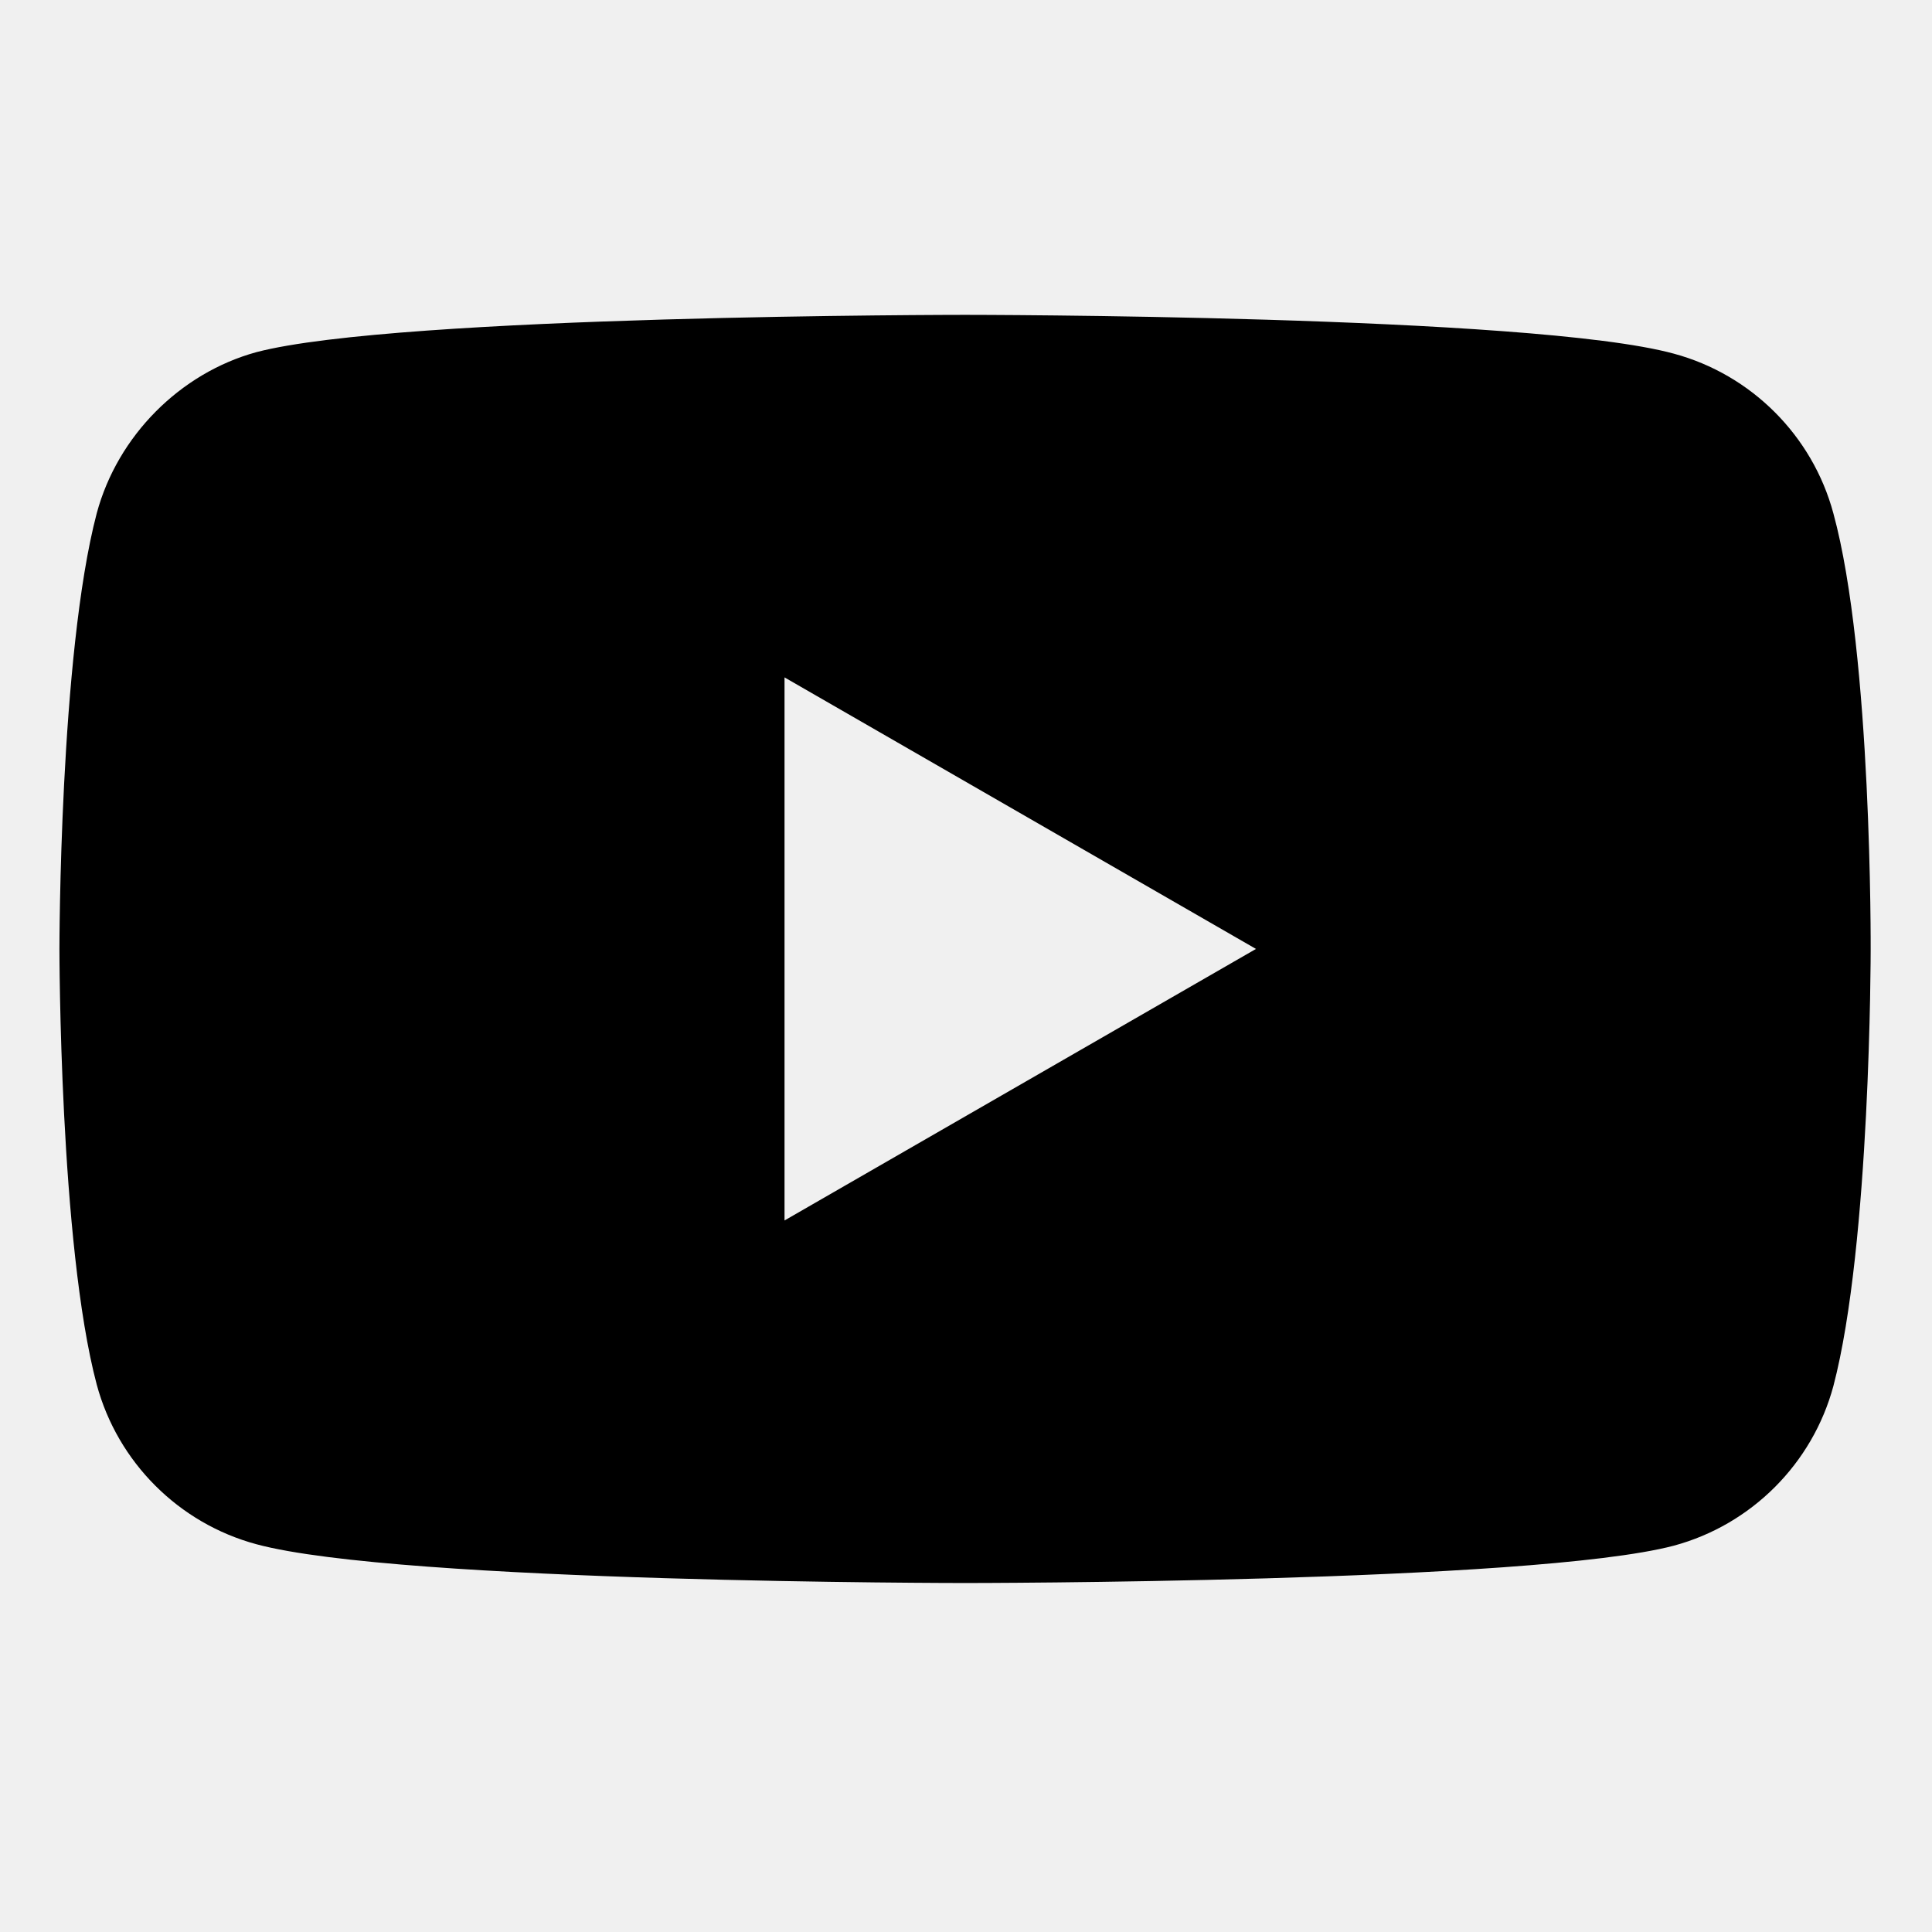
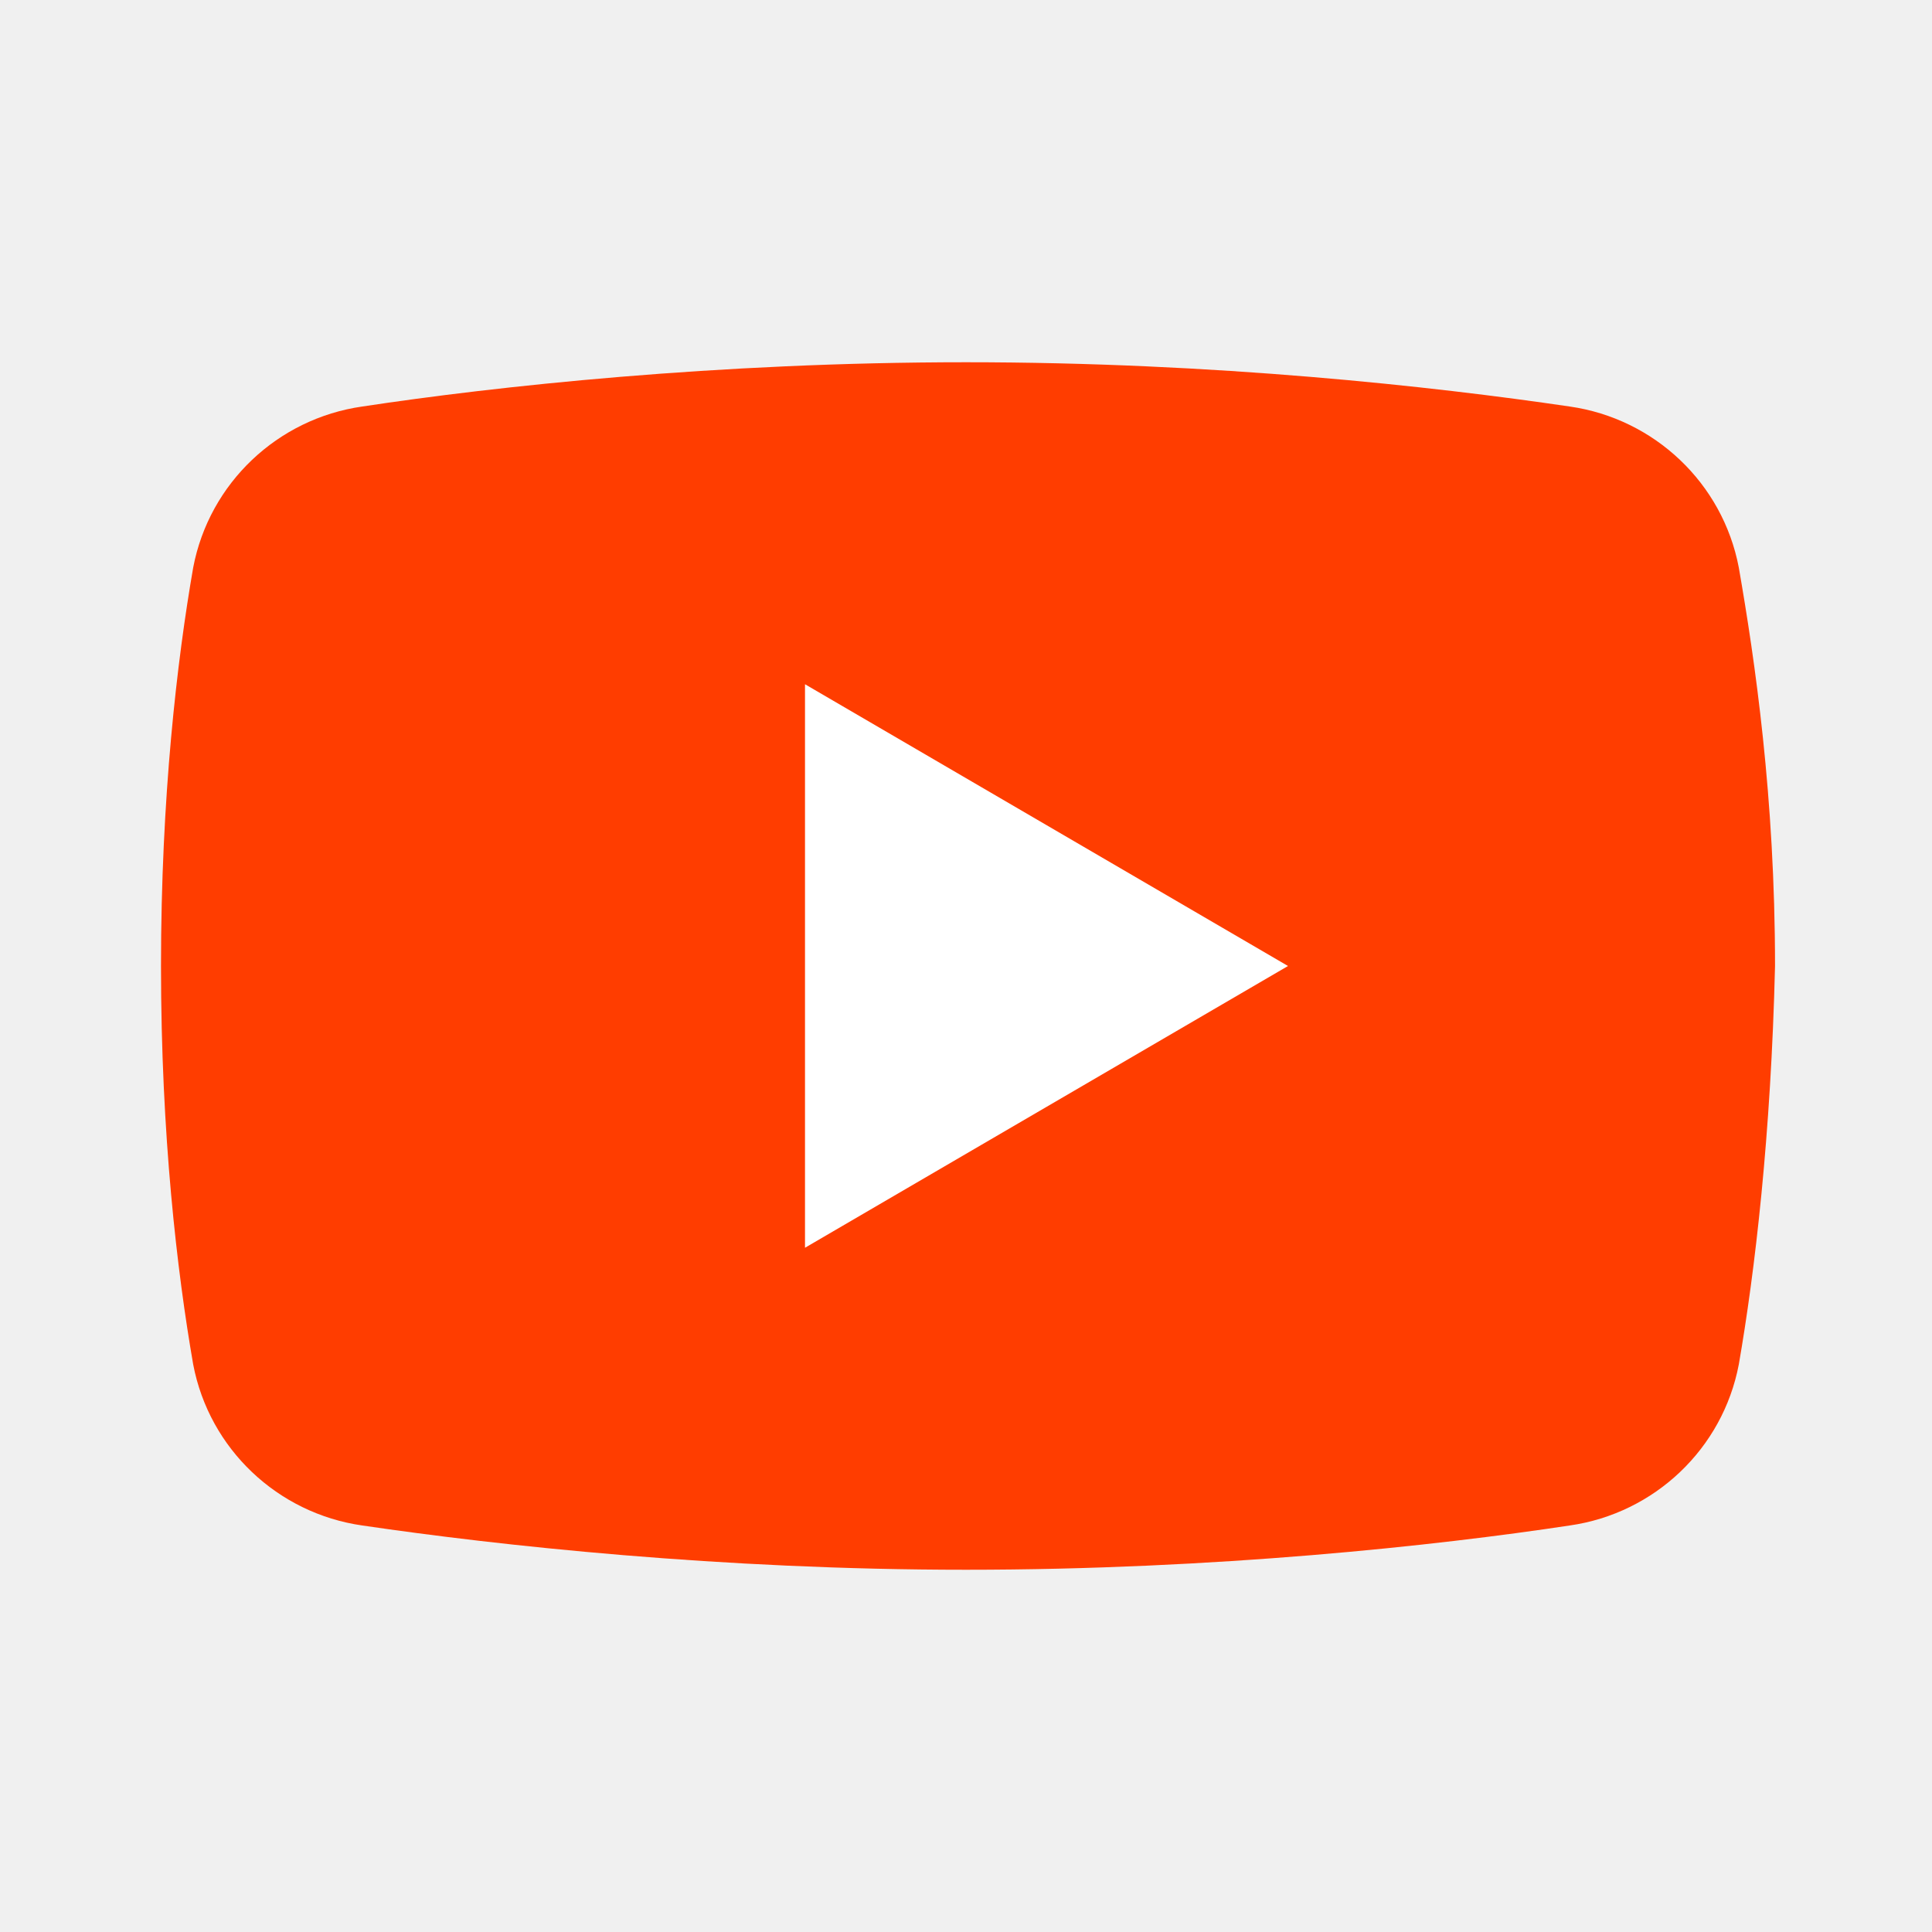
- <svg xmlns="http://www.w3.org/2000/svg" height="682pt" viewBox="-21 -117 682.667 682" width="682pt">
-   <path d="m626.812 64.035c-7.375-27.418-28.992-49.031-56.406-56.414-50.082-13.703-250.414-13.703-250.414-13.703s-200.324 0-250.406 13.184c-26.887 7.375-49.031 29.52-56.406 56.934-13.18 50.078-13.18 153.934-13.18 153.934s0 104.379 13.18 153.934c7.383 27.414 28.992 49.027 56.41 56.41 50.605 13.707 250.41 13.707 250.41 13.707s200.324 0 250.406-13.184c27.418-7.379 49.031-28.992 56.414-56.406 13.176-50.082 13.176-153.934 13.176-153.934s.527-104.383-13.184-154.461zm-370.602 249.879v-191.891l166.586 95.945zm0 0" />
+ <svg xmlns="http://www.w3.org/2000/svg" viewBox="0 0 48 48" width="144px" height="144px">
+   <path fill="#FF3D00" d="M43.2,33.9c-0.4,2.1-2.1,3.7-4.2,4c-3.3,0.5-8.8,1.1-15,1.1c-6.1,0-11.6-0.6-15-1.1c-2.1-0.3-3.8-1.9-4.2-4C4.4,31.6,4,28.2,4,24c0-4.2,0.4-7.6,0.8-9.9c0.4-2.1,2.1-3.7,4.2-4C12.3,9.6,17.8,9,24,9c6.2,0,11.6,0.6,15,1.1c2.1,0.3,3.8,1.9,4.2,4c0.4,2.3,0.9,5.7,0.9,9.9C44,28.2,43.6,31.6,43.2,33.9z" />
+   <path fill="#FFF" d="M20 31L20 17 32 24z" />
</svg>
